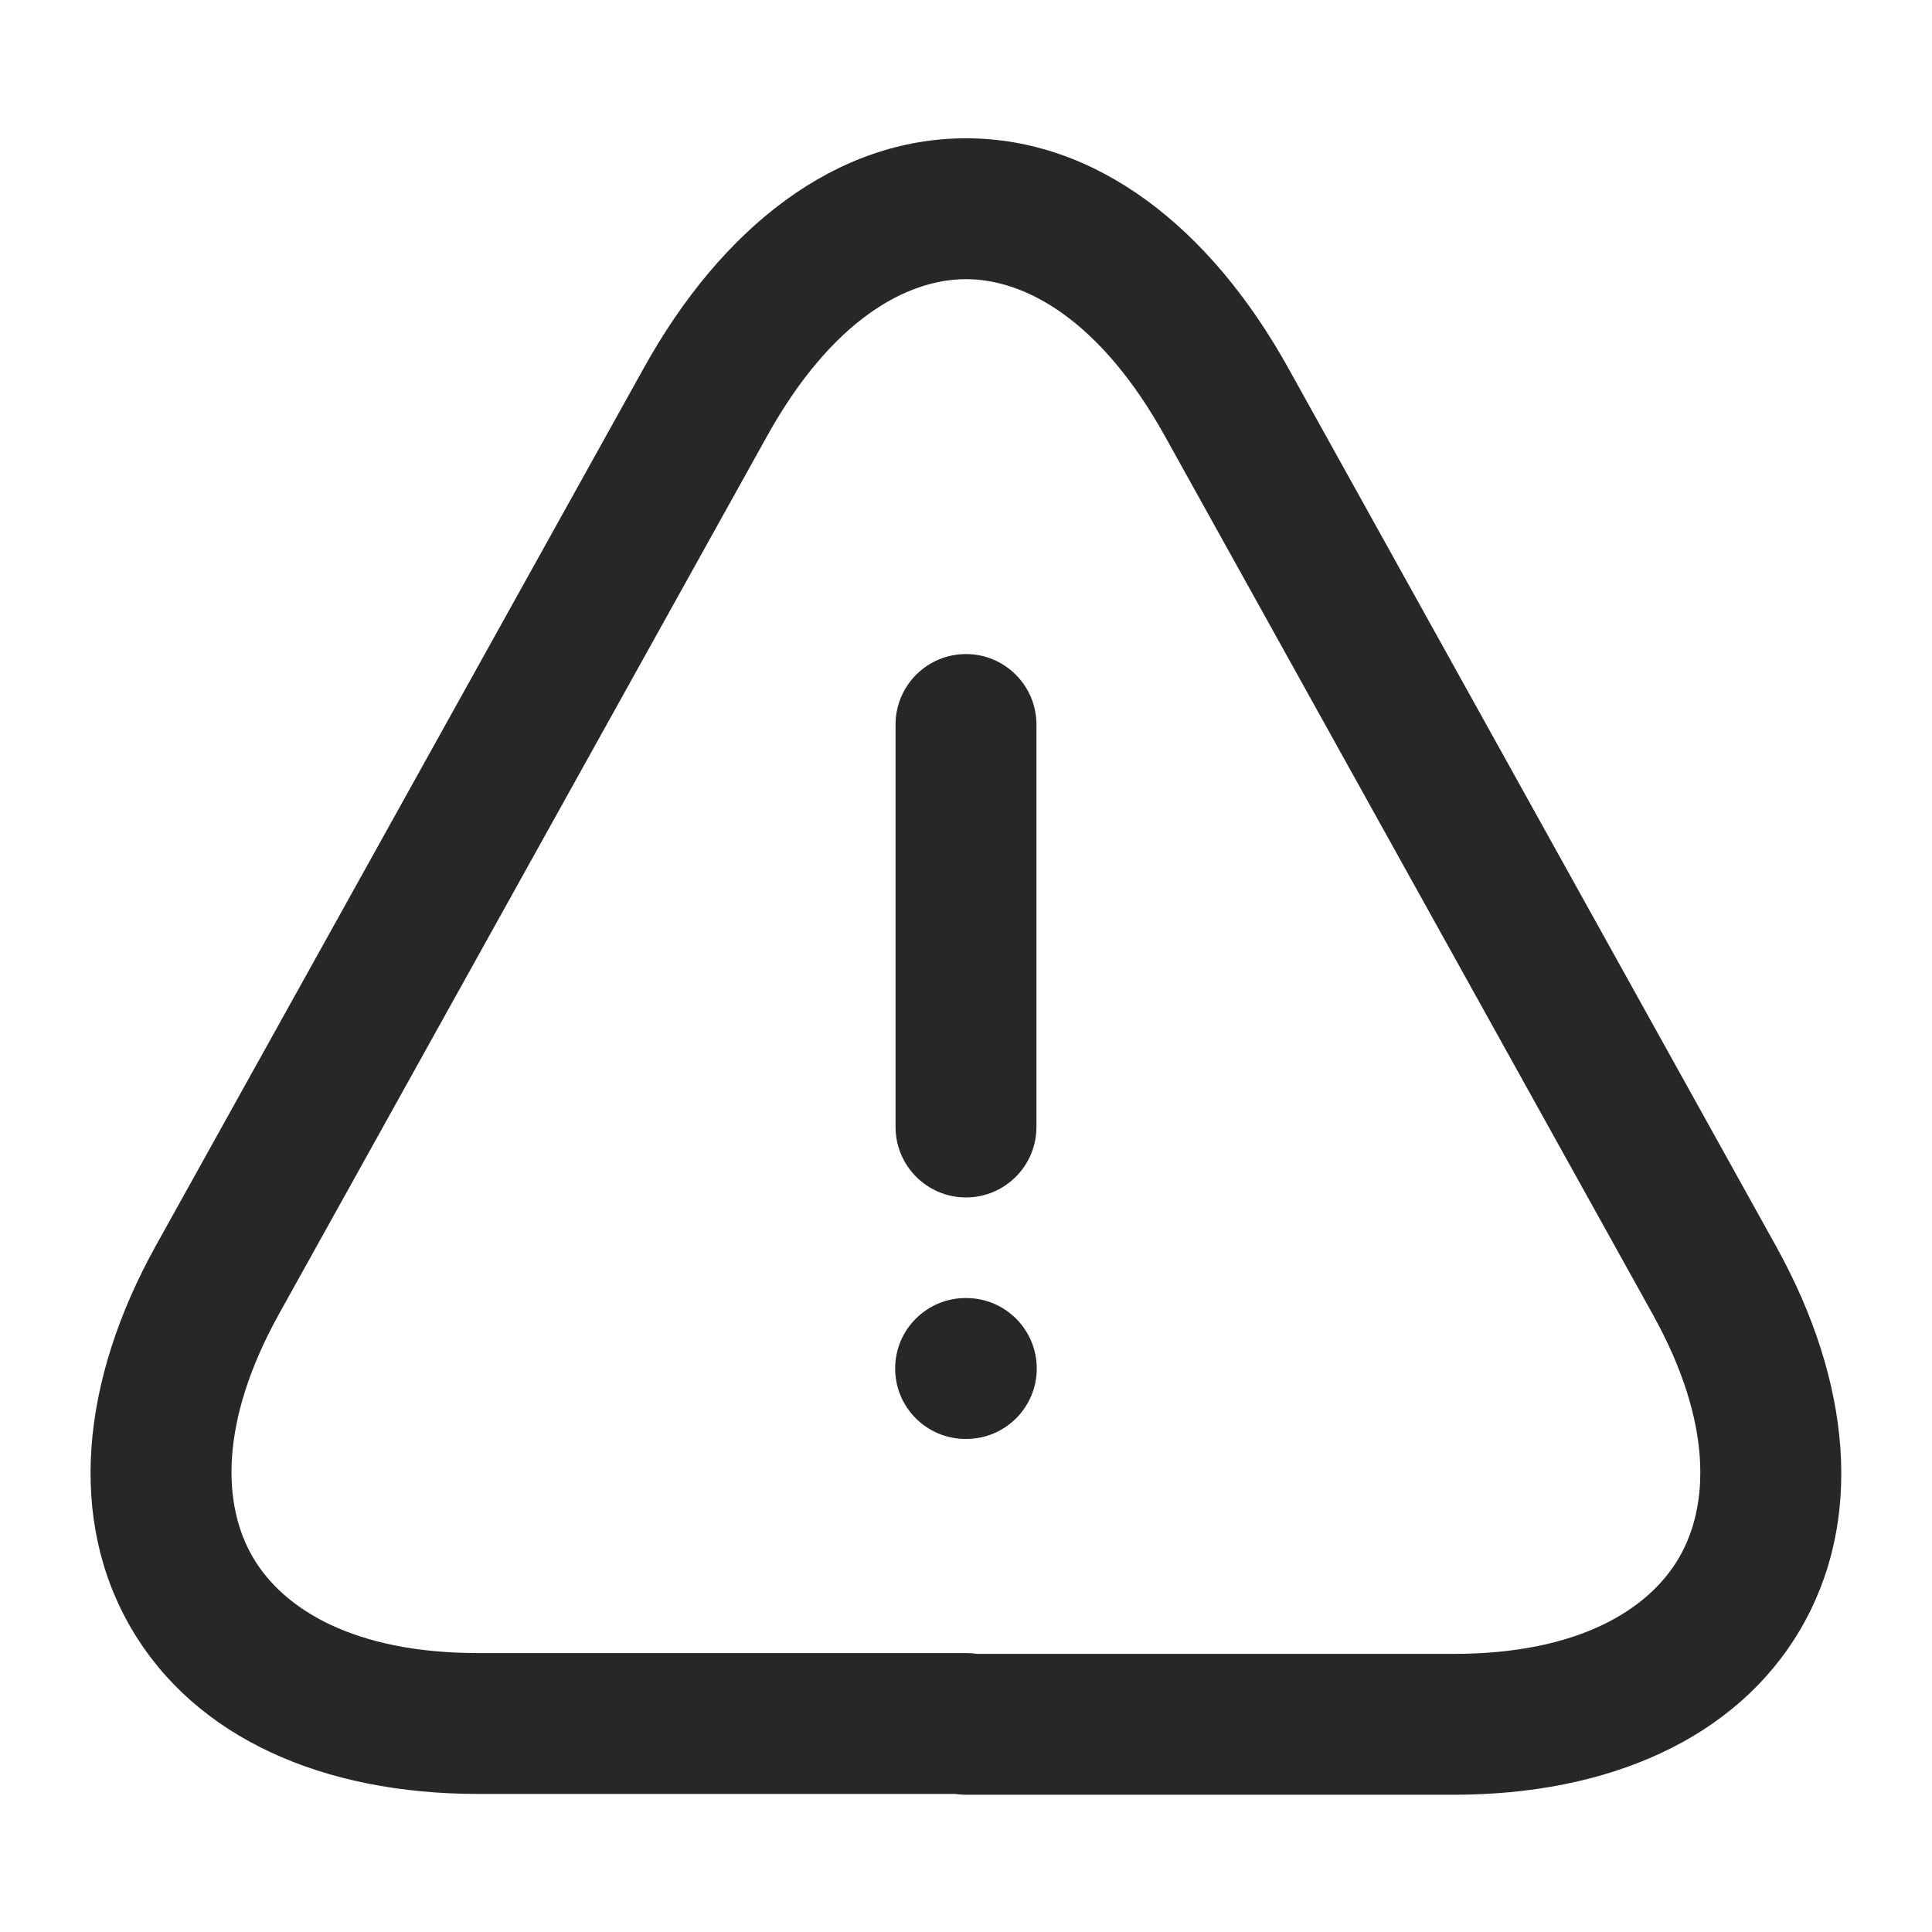
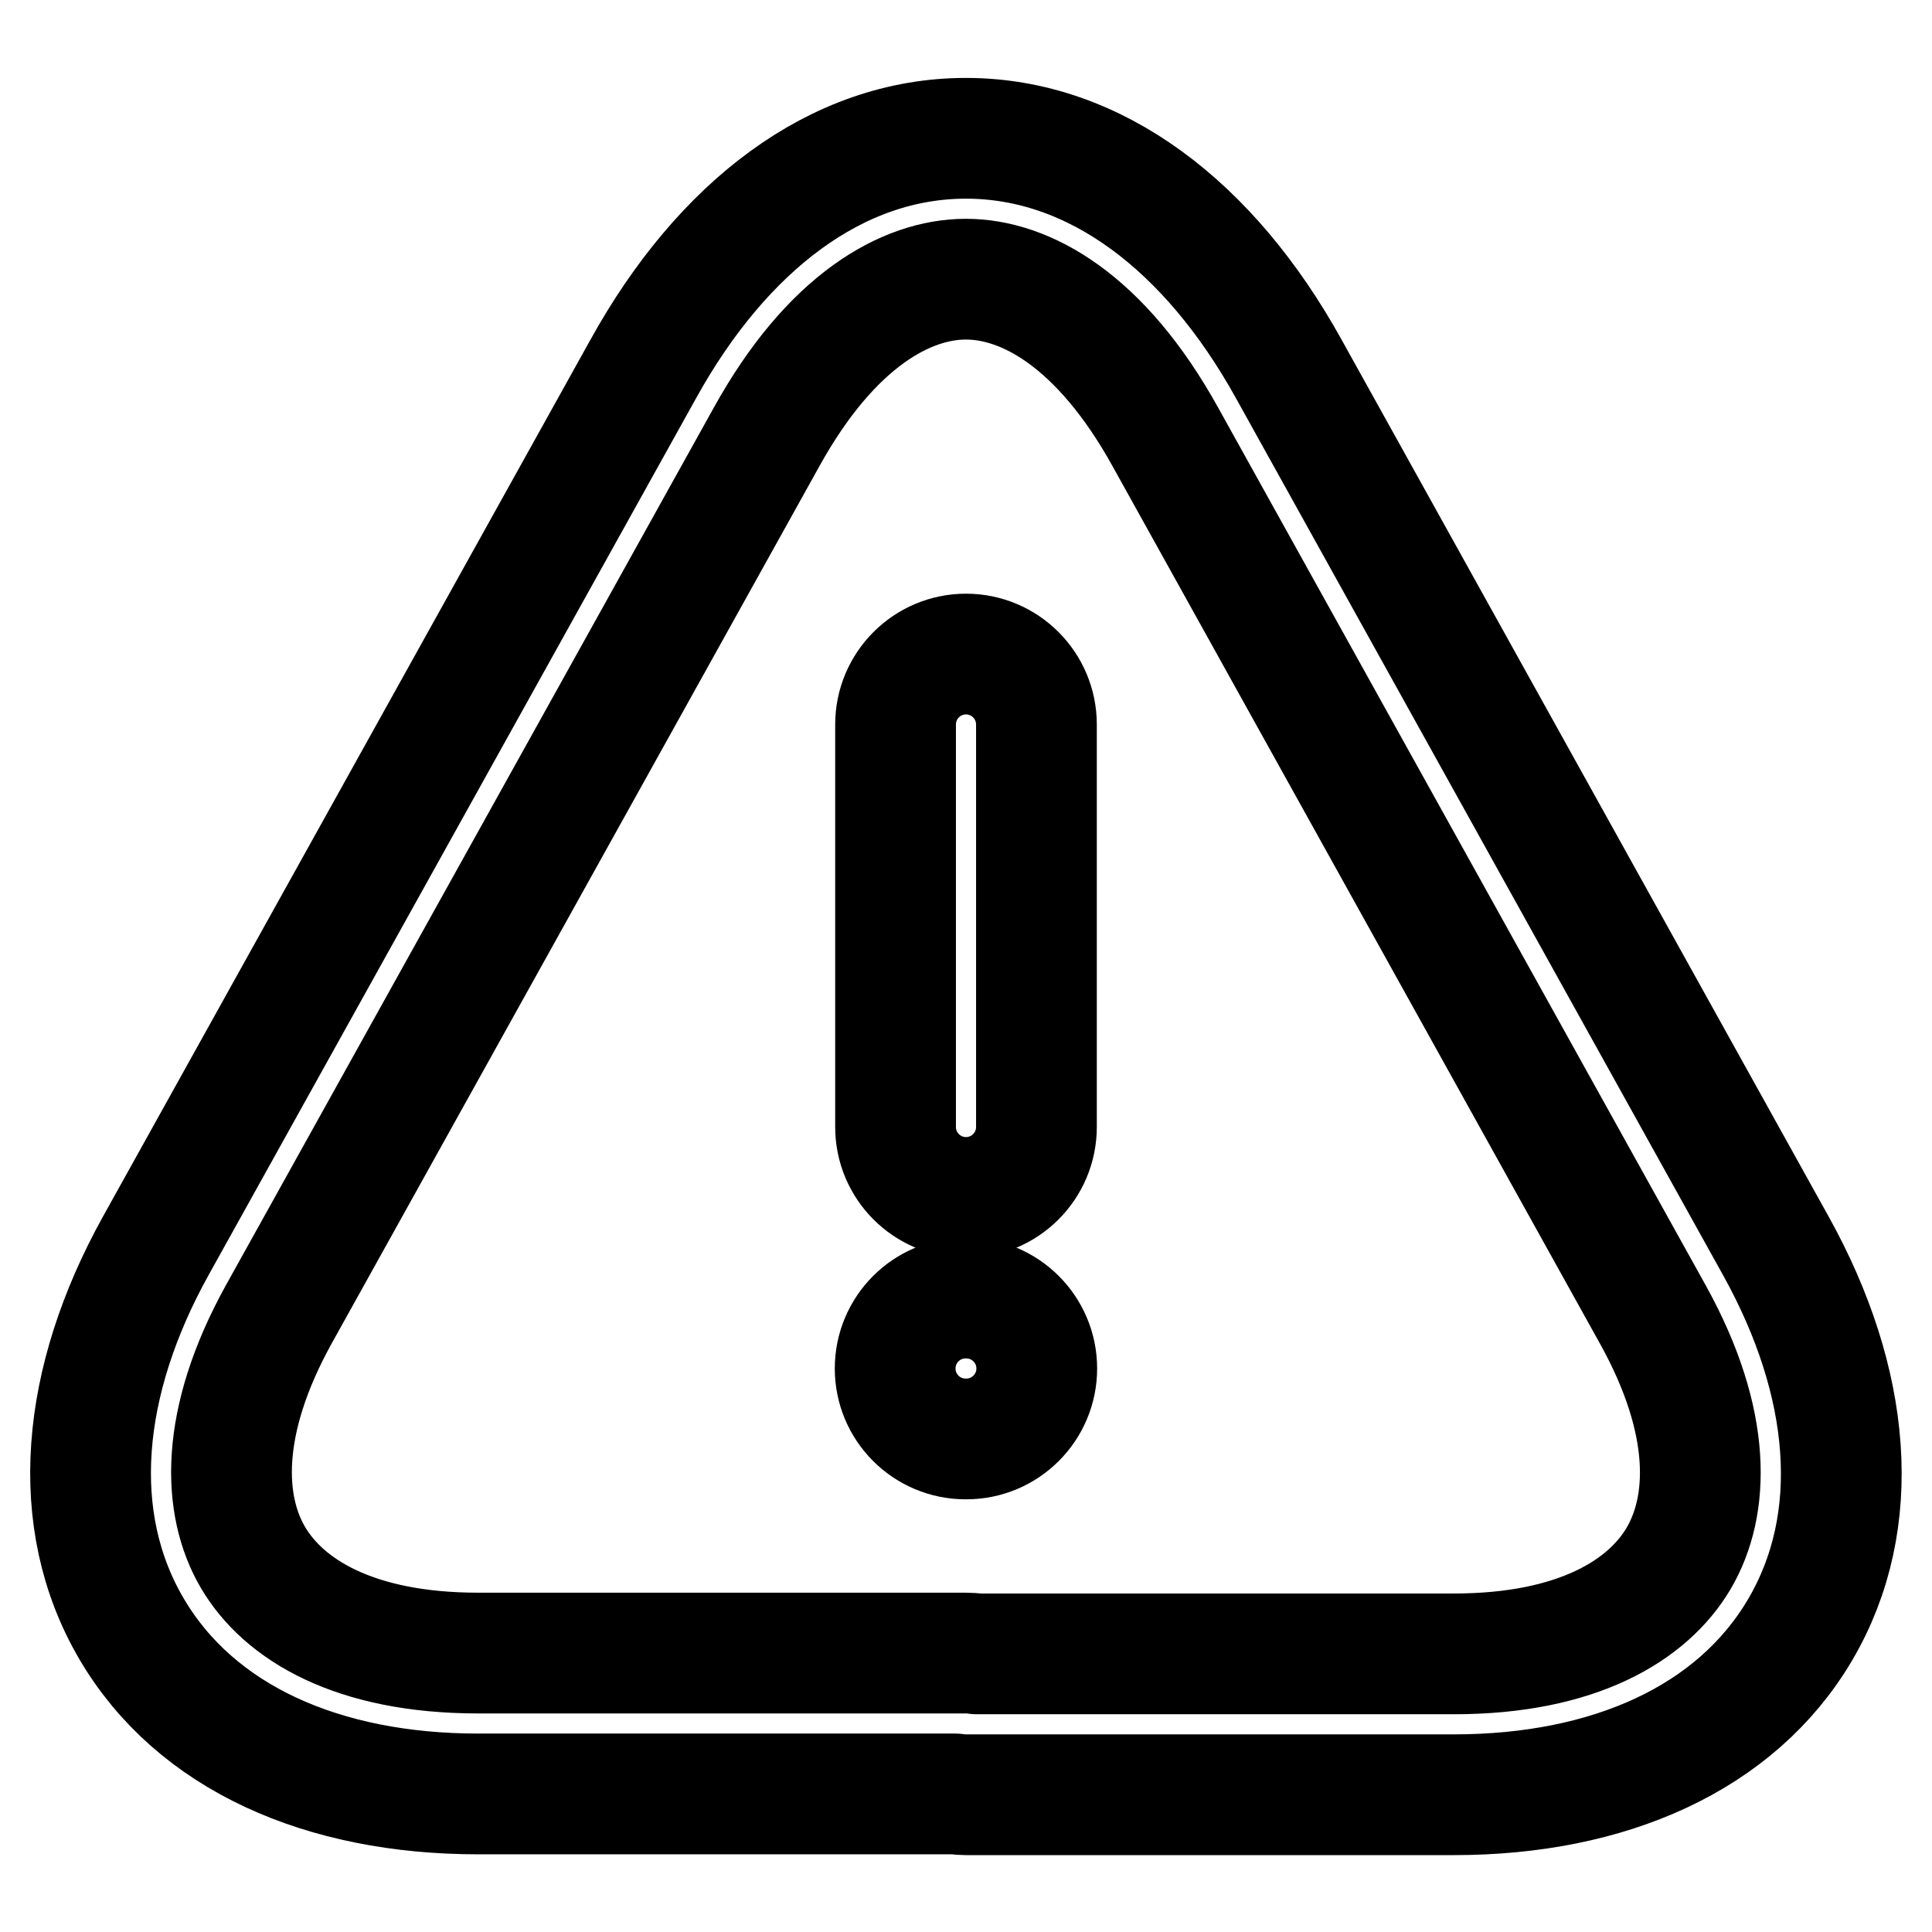
<svg xmlns="http://www.w3.org/2000/svg" width="24" height="24" viewBox="0 0 24 24" fill="none">
-   <path fill-rule="evenodd" clip-rule="evenodd" d="M12 8.125C12.483 8.125 12.875 8.517 12.875 9V14C12.875 14.483 12.483 14.875 12 14.875C11.517 14.875 11.125 14.483 11.125 14V9C11.125 8.517 11.517 8.125 12 8.125Z" fill="#27272A" />
-   <path fill-rule="evenodd" clip-rule="evenodd" d="M12 3.468C11.263 3.468 10.329 3.974 9.525 5.424L3.465 16.324C2.718 17.672 2.765 18.705 3.143 19.348C3.521 19.991 4.397 20.535 5.94 20.535H12C12.045 20.535 12.089 20.538 12.133 20.545H18.06C19.597 20.545 20.474 20.002 20.853 19.358C21.232 18.713 21.281 17.681 20.535 16.334L14.475 5.425C13.671 3.975 12.737 3.468 12 3.468ZM11.867 22.285H5.94C4.013 22.285 2.429 21.589 1.634 20.234C0.839 18.88 1.002 17.158 1.935 15.476L7.995 4.576C7.995 4.576 7.995 4.576 7.995 4.576C8.971 2.816 10.387 1.718 12 1.718C13.613 1.718 15.029 2.816 16.005 4.575C16.005 4.575 16.005 4.575 16.005 4.575L22.065 15.485C22.998 17.169 23.158 18.892 22.362 20.245C21.566 21.598 19.983 22.295 18.06 22.295H12C11.955 22.295 11.911 22.292 11.867 22.285Z" fill="#27272A" />
-   <path fill-rule="evenodd" clip-rule="evenodd" d="M11.12 17C11.12 16.517 11.511 16.125 11.995 16.125H12.004C12.487 16.125 12.879 16.517 12.879 17C12.879 17.483 12.487 17.875 12.004 17.875H11.995C11.511 17.875 11.12 17.483 11.12 17Z" fill="#27272A" />
+   <path d="M12 8.125C12.483 8.125 12.875 8.517 12.875 9V14C12.875 14.483 12.483 14.875 12 14.875C11.517 14.875 11.125 14.483 11.125 14V9C11.125 8.517 11.517 8.125 12 8.125Z" stroke="currentColor" stroke-width="1.5" stroke-linecap="round" stroke-linejoin="round" />
+   <path d="M11.999 3.468C11.263 3.468 10.329 3.974 9.525 5.424L3.465 16.324C2.718 17.672 2.765 18.705 3.143 19.348C3.521 19.991 4.397 20.535 5.94 20.535H12C12.045 20.535 12.089 20.538 12.133 20.545H18.06C19.597 20.545 20.474 20.002 20.853 19.358C21.232 18.713 21.281 17.681 20.535 16.334L14.475 5.425C13.671 3.975 12.737 3.468 11.999 3.468ZM11.867 22.285H5.94C4.013 22.285 2.429 21.589 1.634 20.234C0.839 18.88 1.002 17.158 1.935 15.476L7.995 4.576C8.971 2.816 10.387 1.718 11.999 1.718C13.613 1.718 15.029 2.816 16.005 4.575L22.065 15.485C22.998 17.169 23.158 18.892 22.362 20.245C21.566 21.598 19.983 22.295 18.06 22.295H12C11.955 22.295 11.911 22.292 11.867 22.285Z" stroke="currentColor" stroke-width="1.5" stroke-linecap="round" stroke-linejoin="round" />
+   <path d="M11.12 17C11.12 16.517 11.511 16.125 11.995 16.125H12.004C12.487 16.125 12.879 16.517 12.879 17C12.879 17.483 12.487 17.875 12.004 17.875H11.995C11.511 17.875 11.12 17.483 11.12 17Z" stroke="currentColor" stroke-width="1.5" stroke-linecap="round" stroke-linejoin="round" />
</svg>
